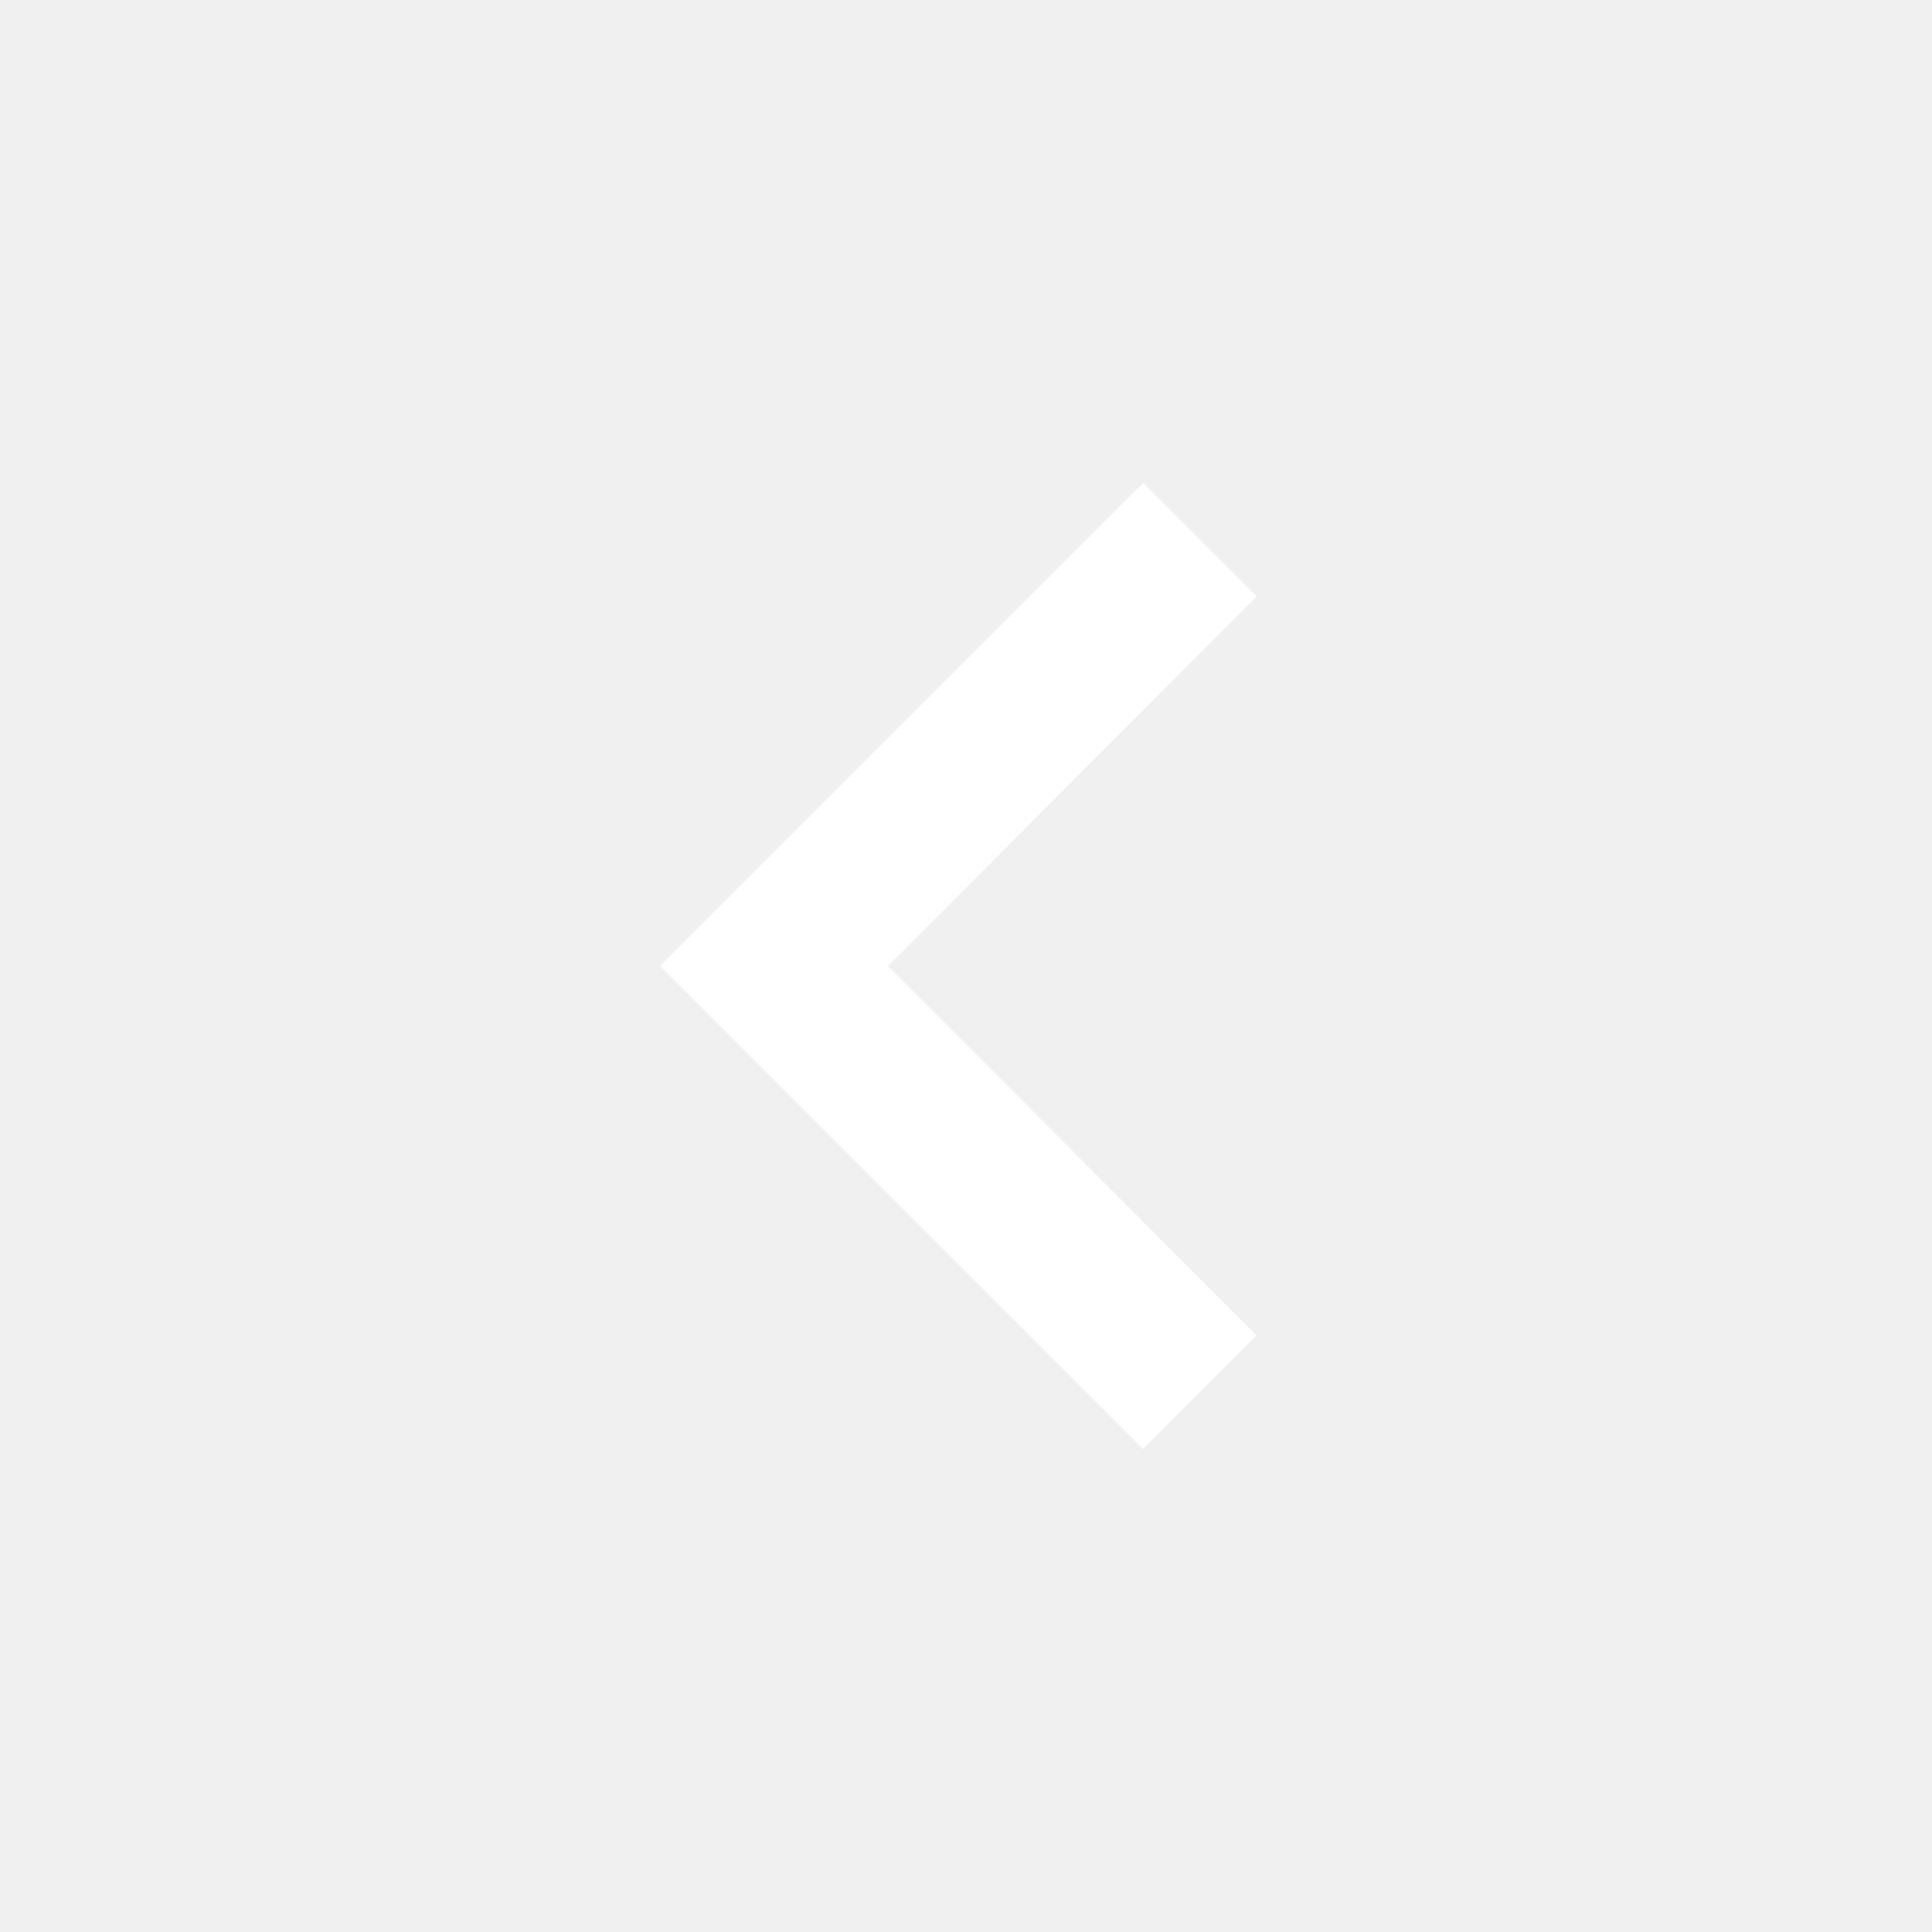
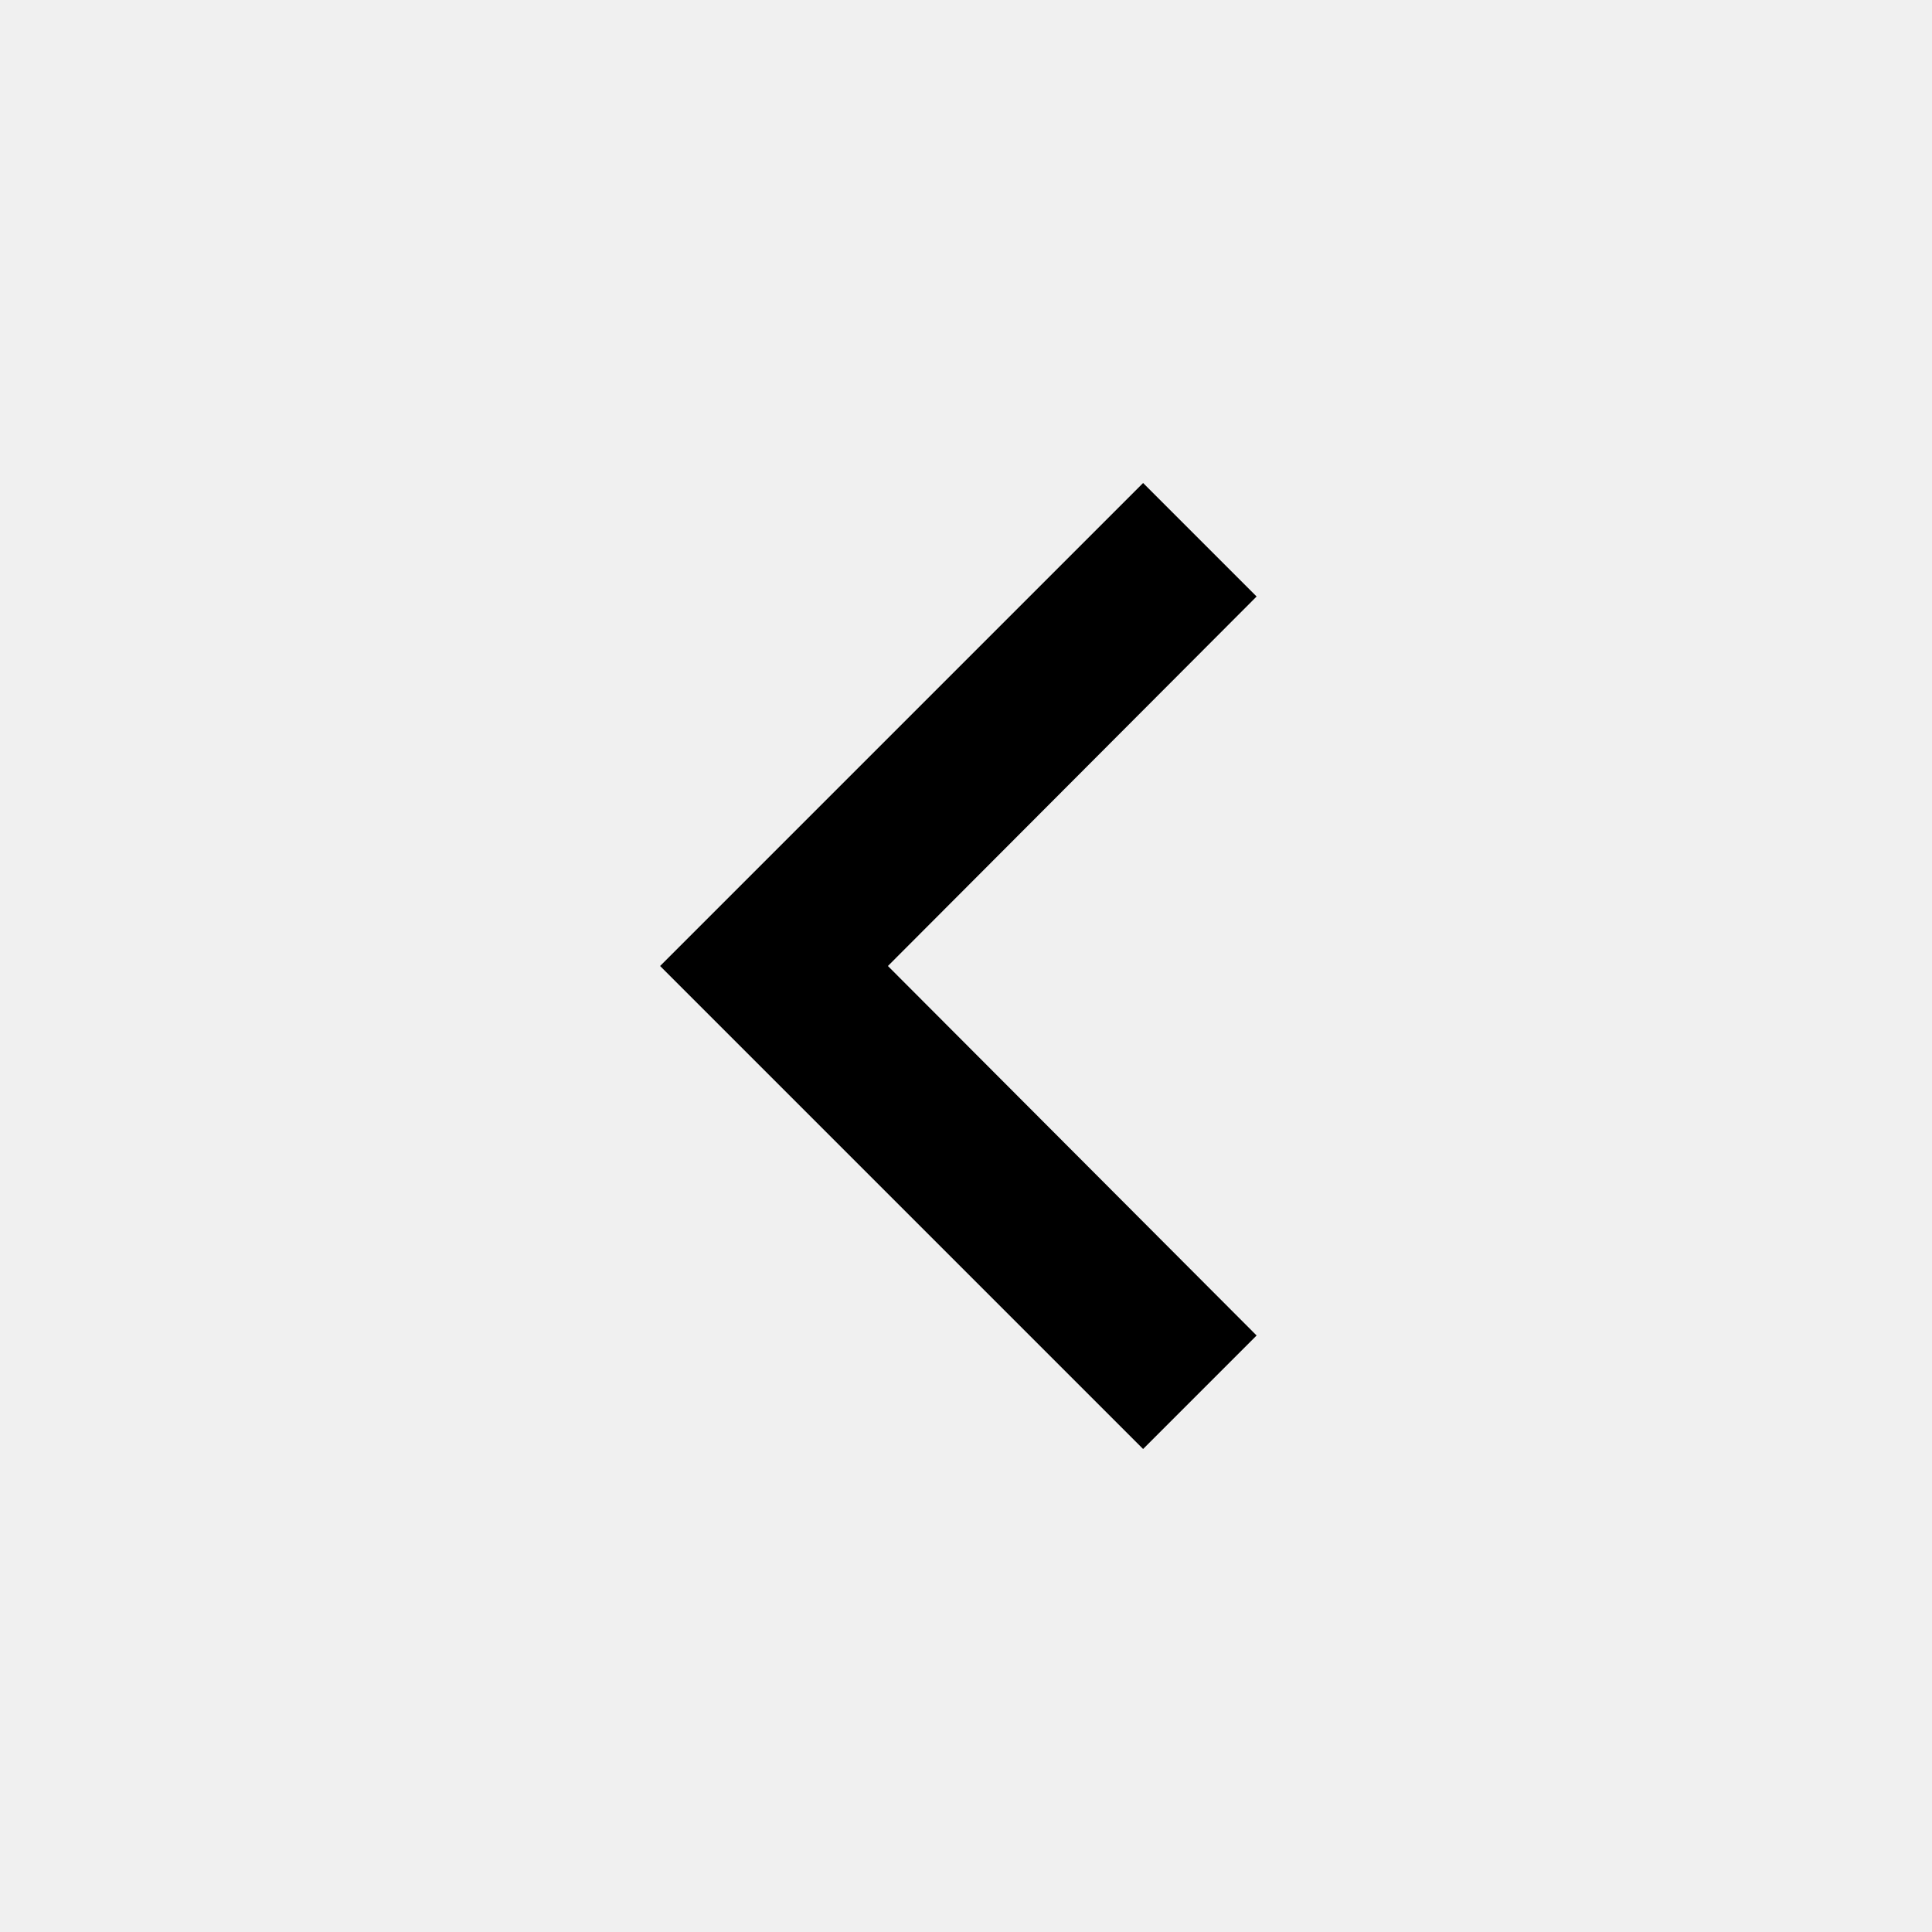
- <svg xmlns="http://www.w3.org/2000/svg" height="24px" viewBox="0 0 24 24" width="24px" fill="#fff">
+ <svg xmlns="http://www.w3.org/2000/svg" height="24px" viewBox="0 0 24 24" width="24px" fill="#000000">
  <path d="M0 0h24v24H0V0z" fill="none" />
  <path d="M15.61 7.41L14.2 6l-6 6 6 6 1.41-1.41L11.03 12l4.58-4.59z" />
</svg>
